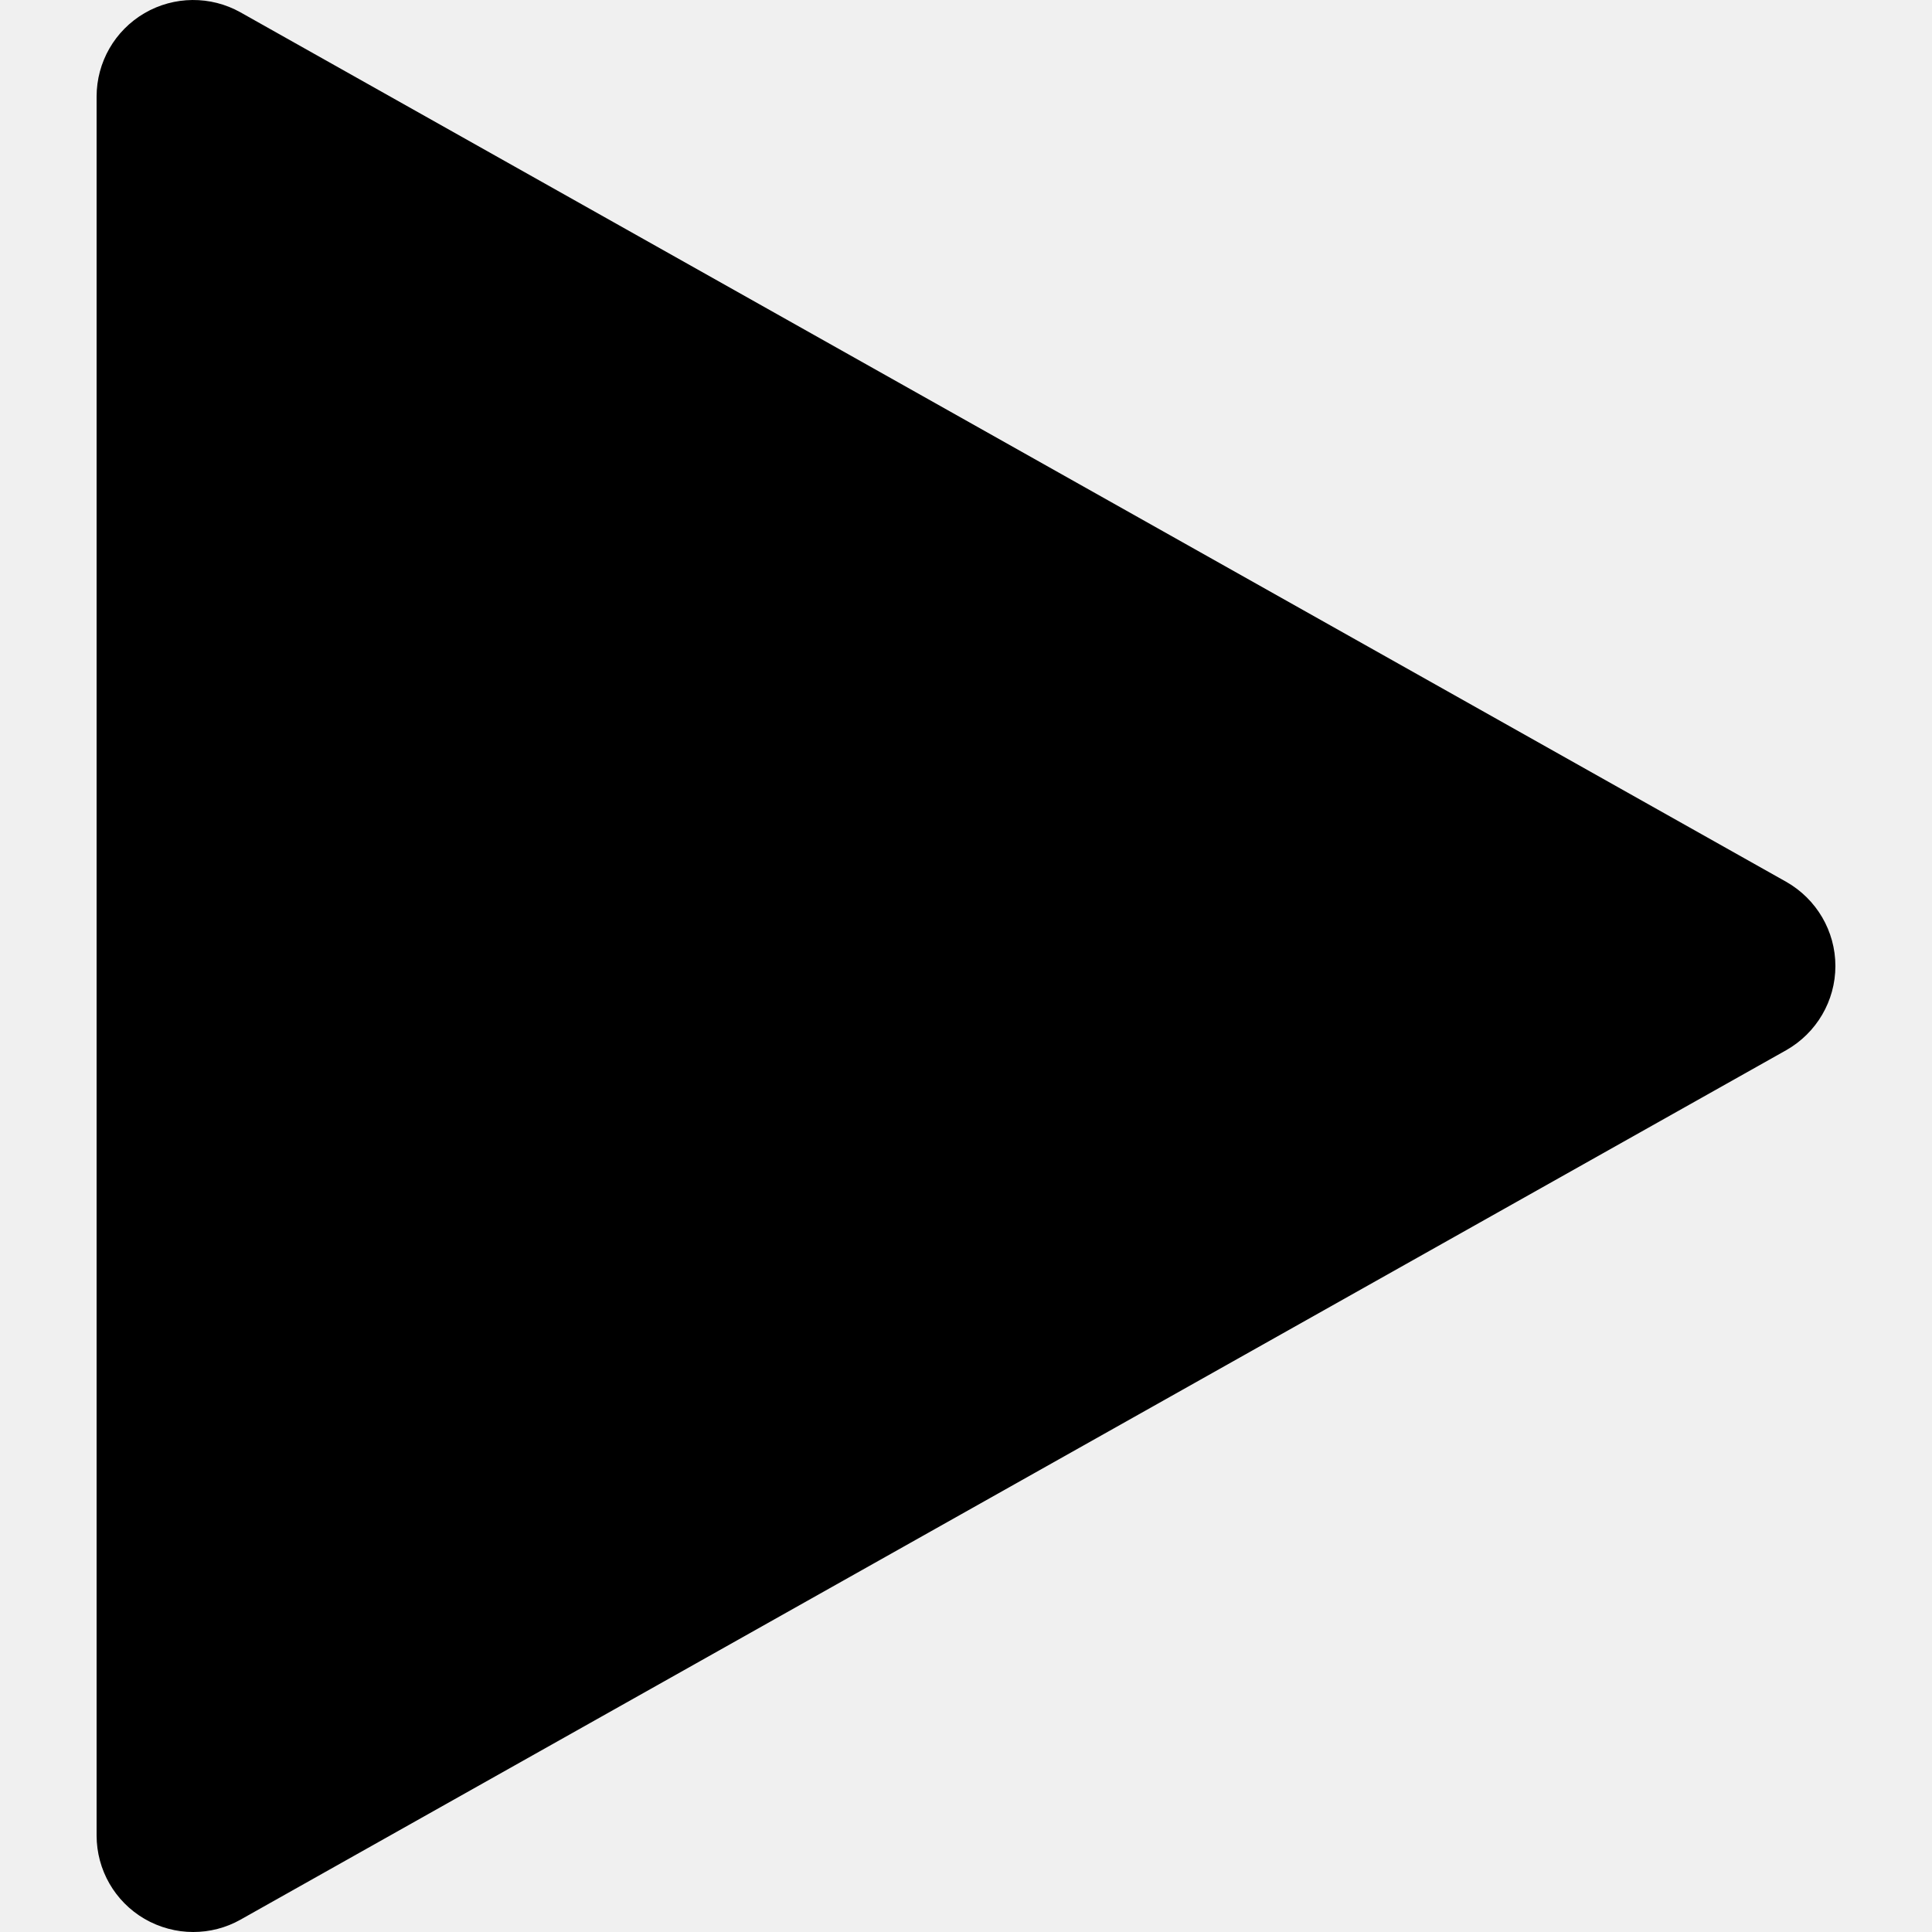
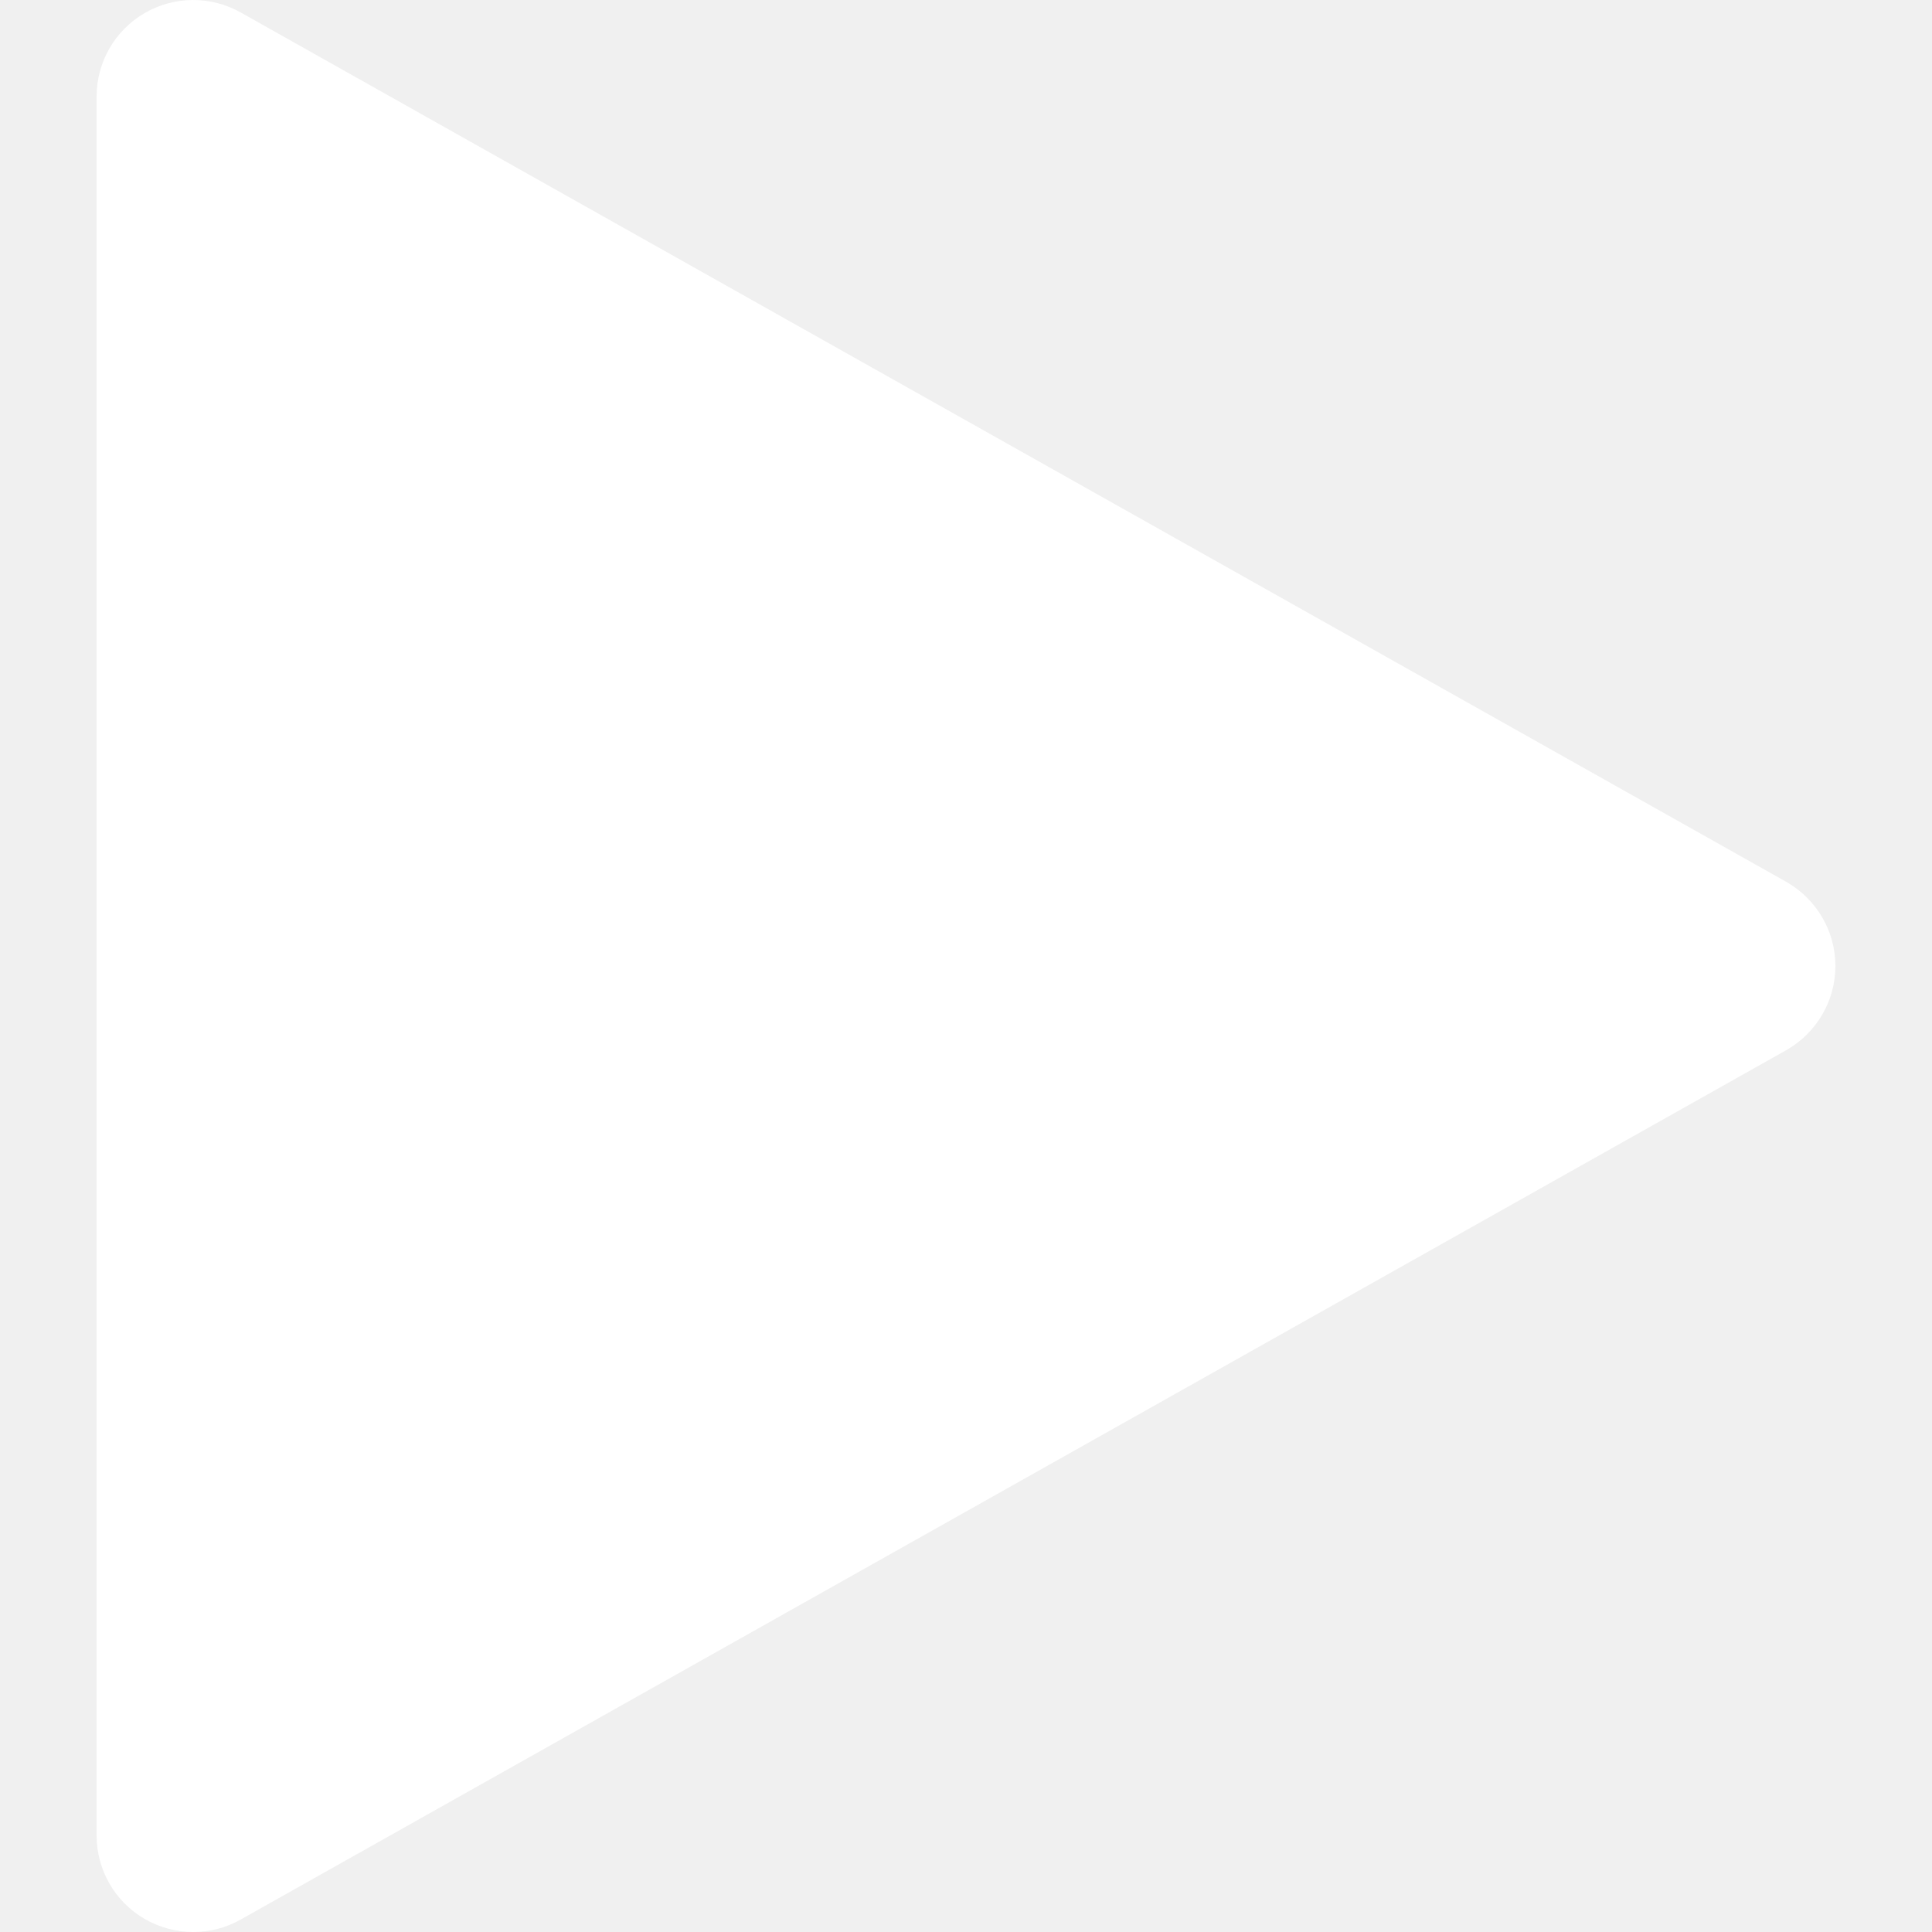
<svg xmlns="http://www.w3.org/2000/svg" id="Capa_1" enable-background="new 0 0 320.001 320.001" viewBox="0 0 320.001 320.001">
-   <path d="m295.84 146.049-256-144c-4.96-2.784-11.008-2.72-15.904.128-4.928 2.88-7.936 8.128-7.936 13.824v288c0 5.696 3.008 10.944 7.936 13.824 2.496 1.44 5.28 2.176 8.064 2.176 2.688 0 5.408-.672 7.84-2.048l256-144c5.024-2.848 8.16-8.16 8.16-13.952s-3.136-11.104-8.16-13.952z" />
+   <path fill="#FFFFFF" d="m295.84 146.049-256-144c-4.96-2.784-11.008-2.72-15.904.128-4.928 2.88-7.936 8.128-7.936 13.824v288c0 5.696 3.008 10.944 7.936 13.824 2.496 1.44 5.28 2.176 8.064 2.176 2.688 0 5.408-.672 7.84-2.048l256-144c5.024-2.848 8.16-8.16 8.16-13.952s-3.136-11.104-8.16-13.952z" />
  <g />
  <g />
  <g />
  <g />
  <g />
  <g />
  <g />
  <g />
  <g />
  <g />
  <g />
  <g />
  <g />
  <g />
  <g />
</svg>
